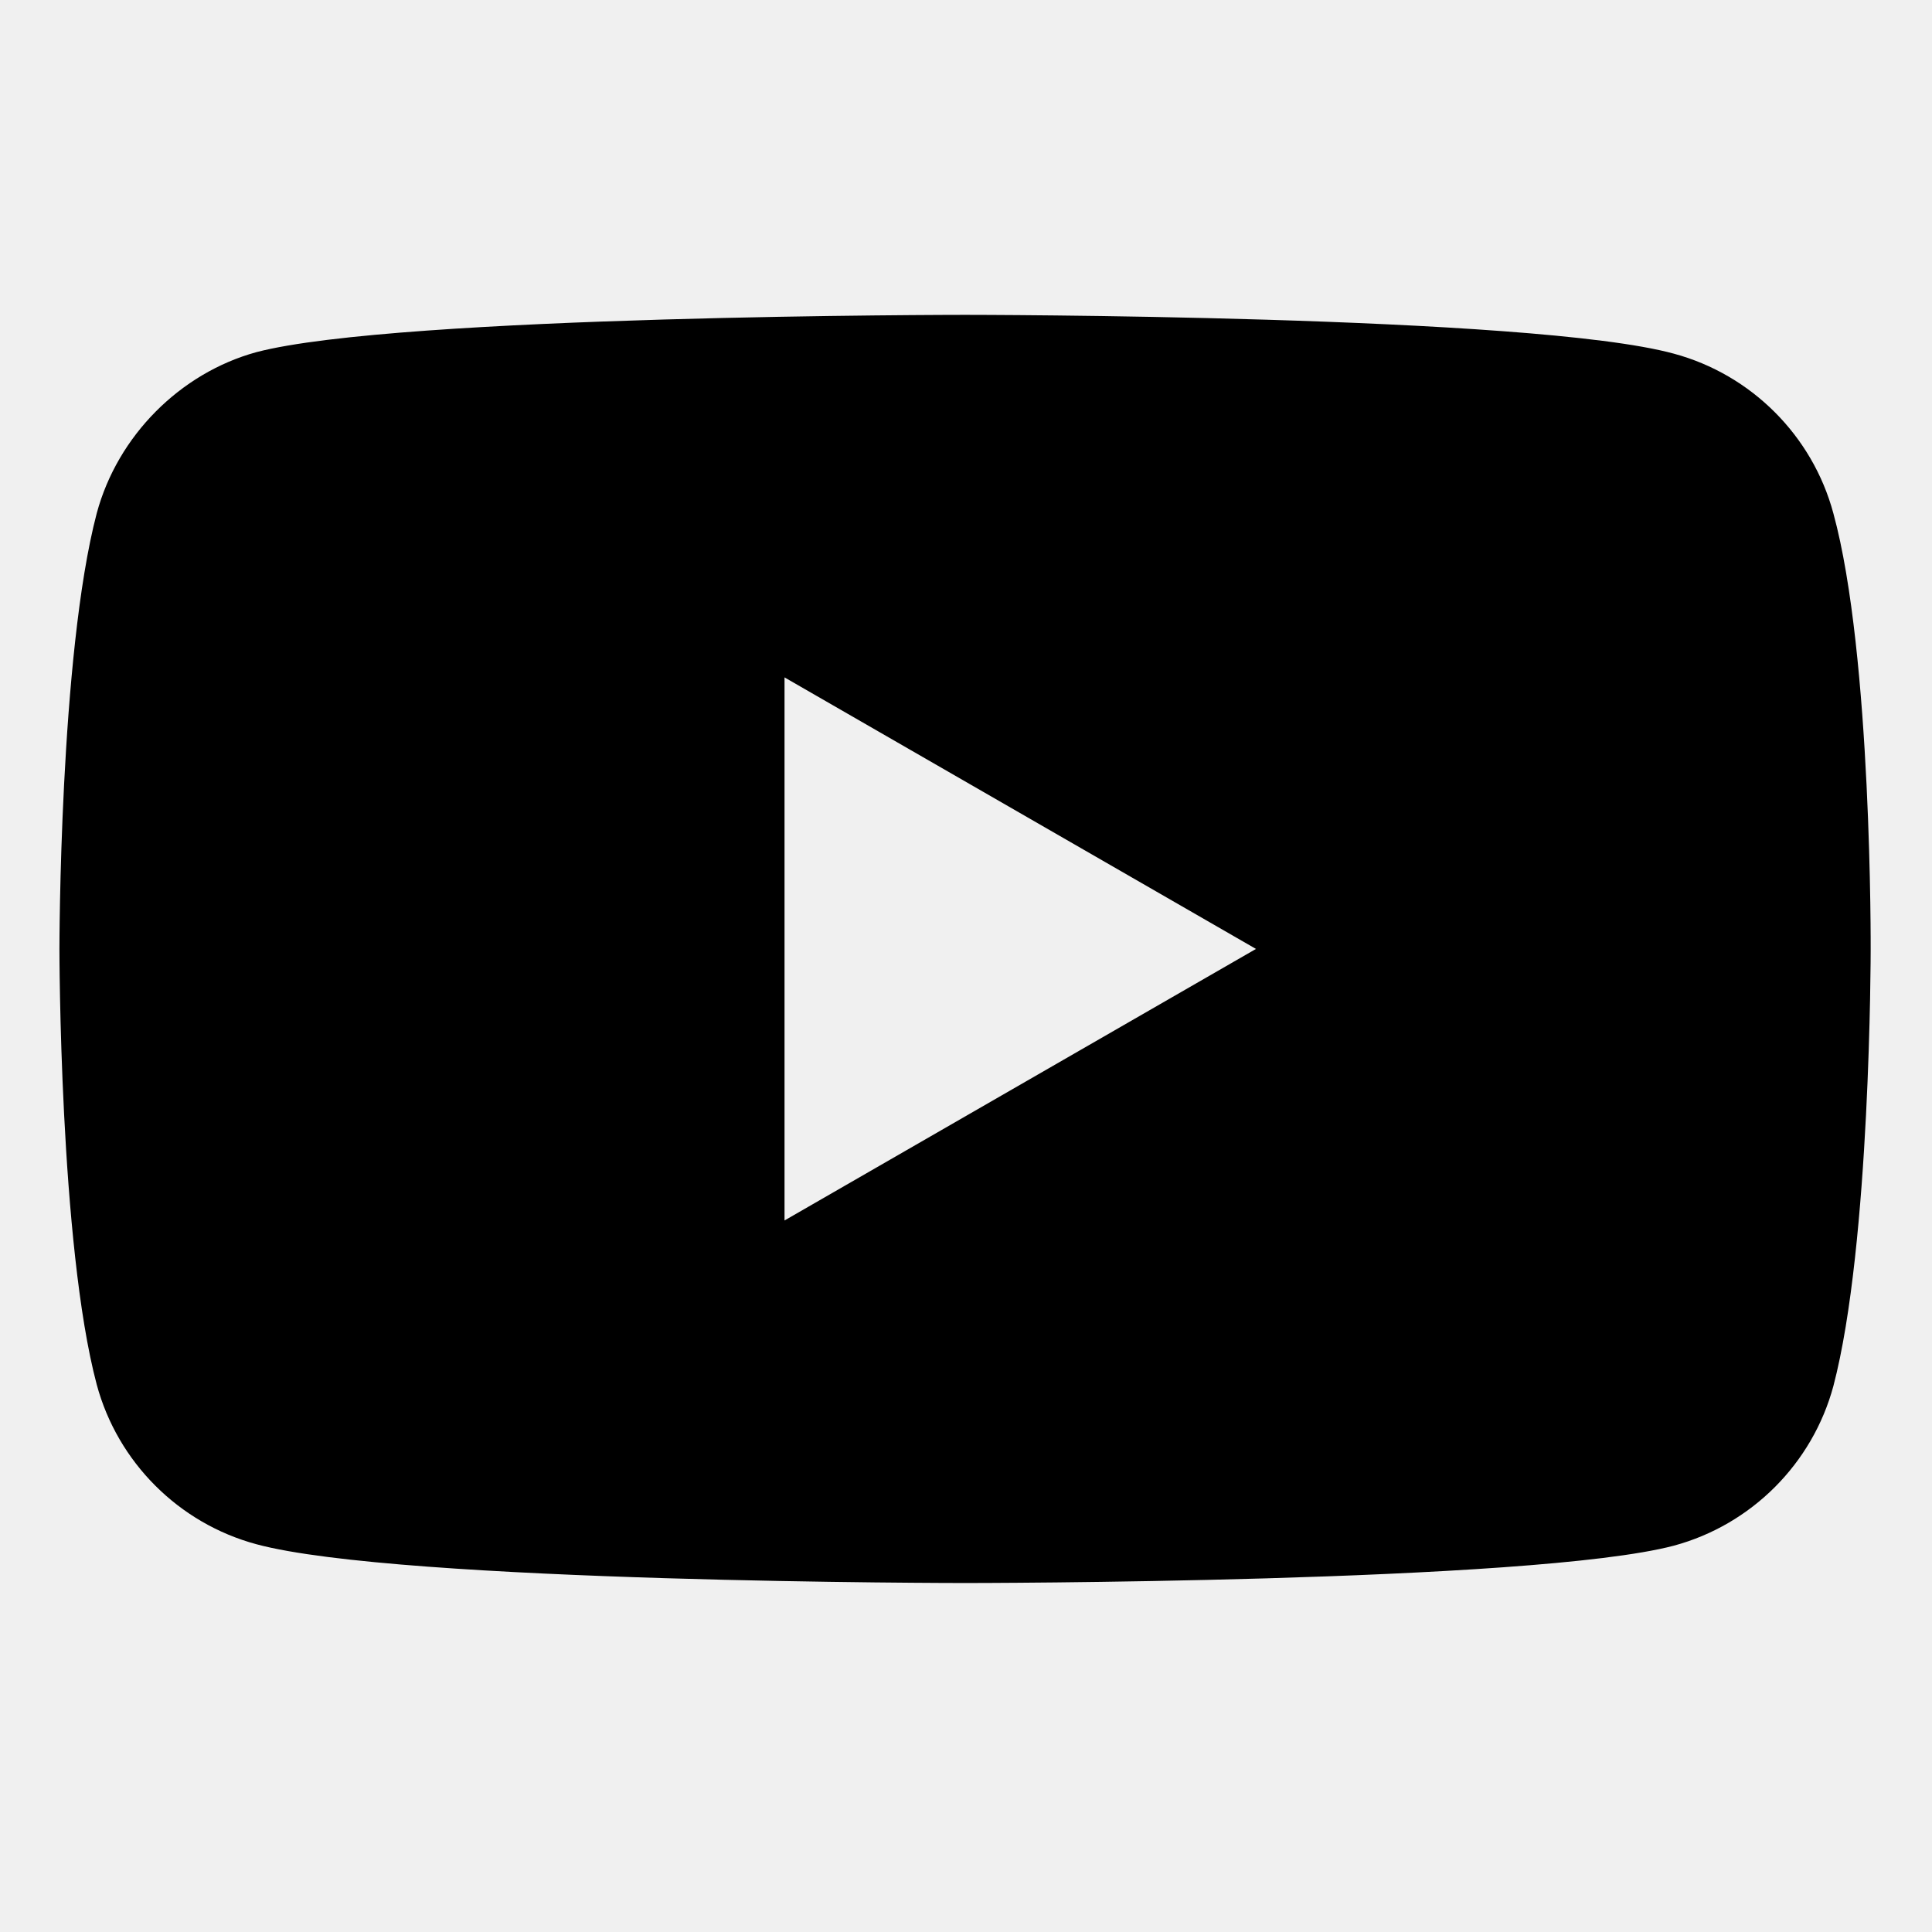
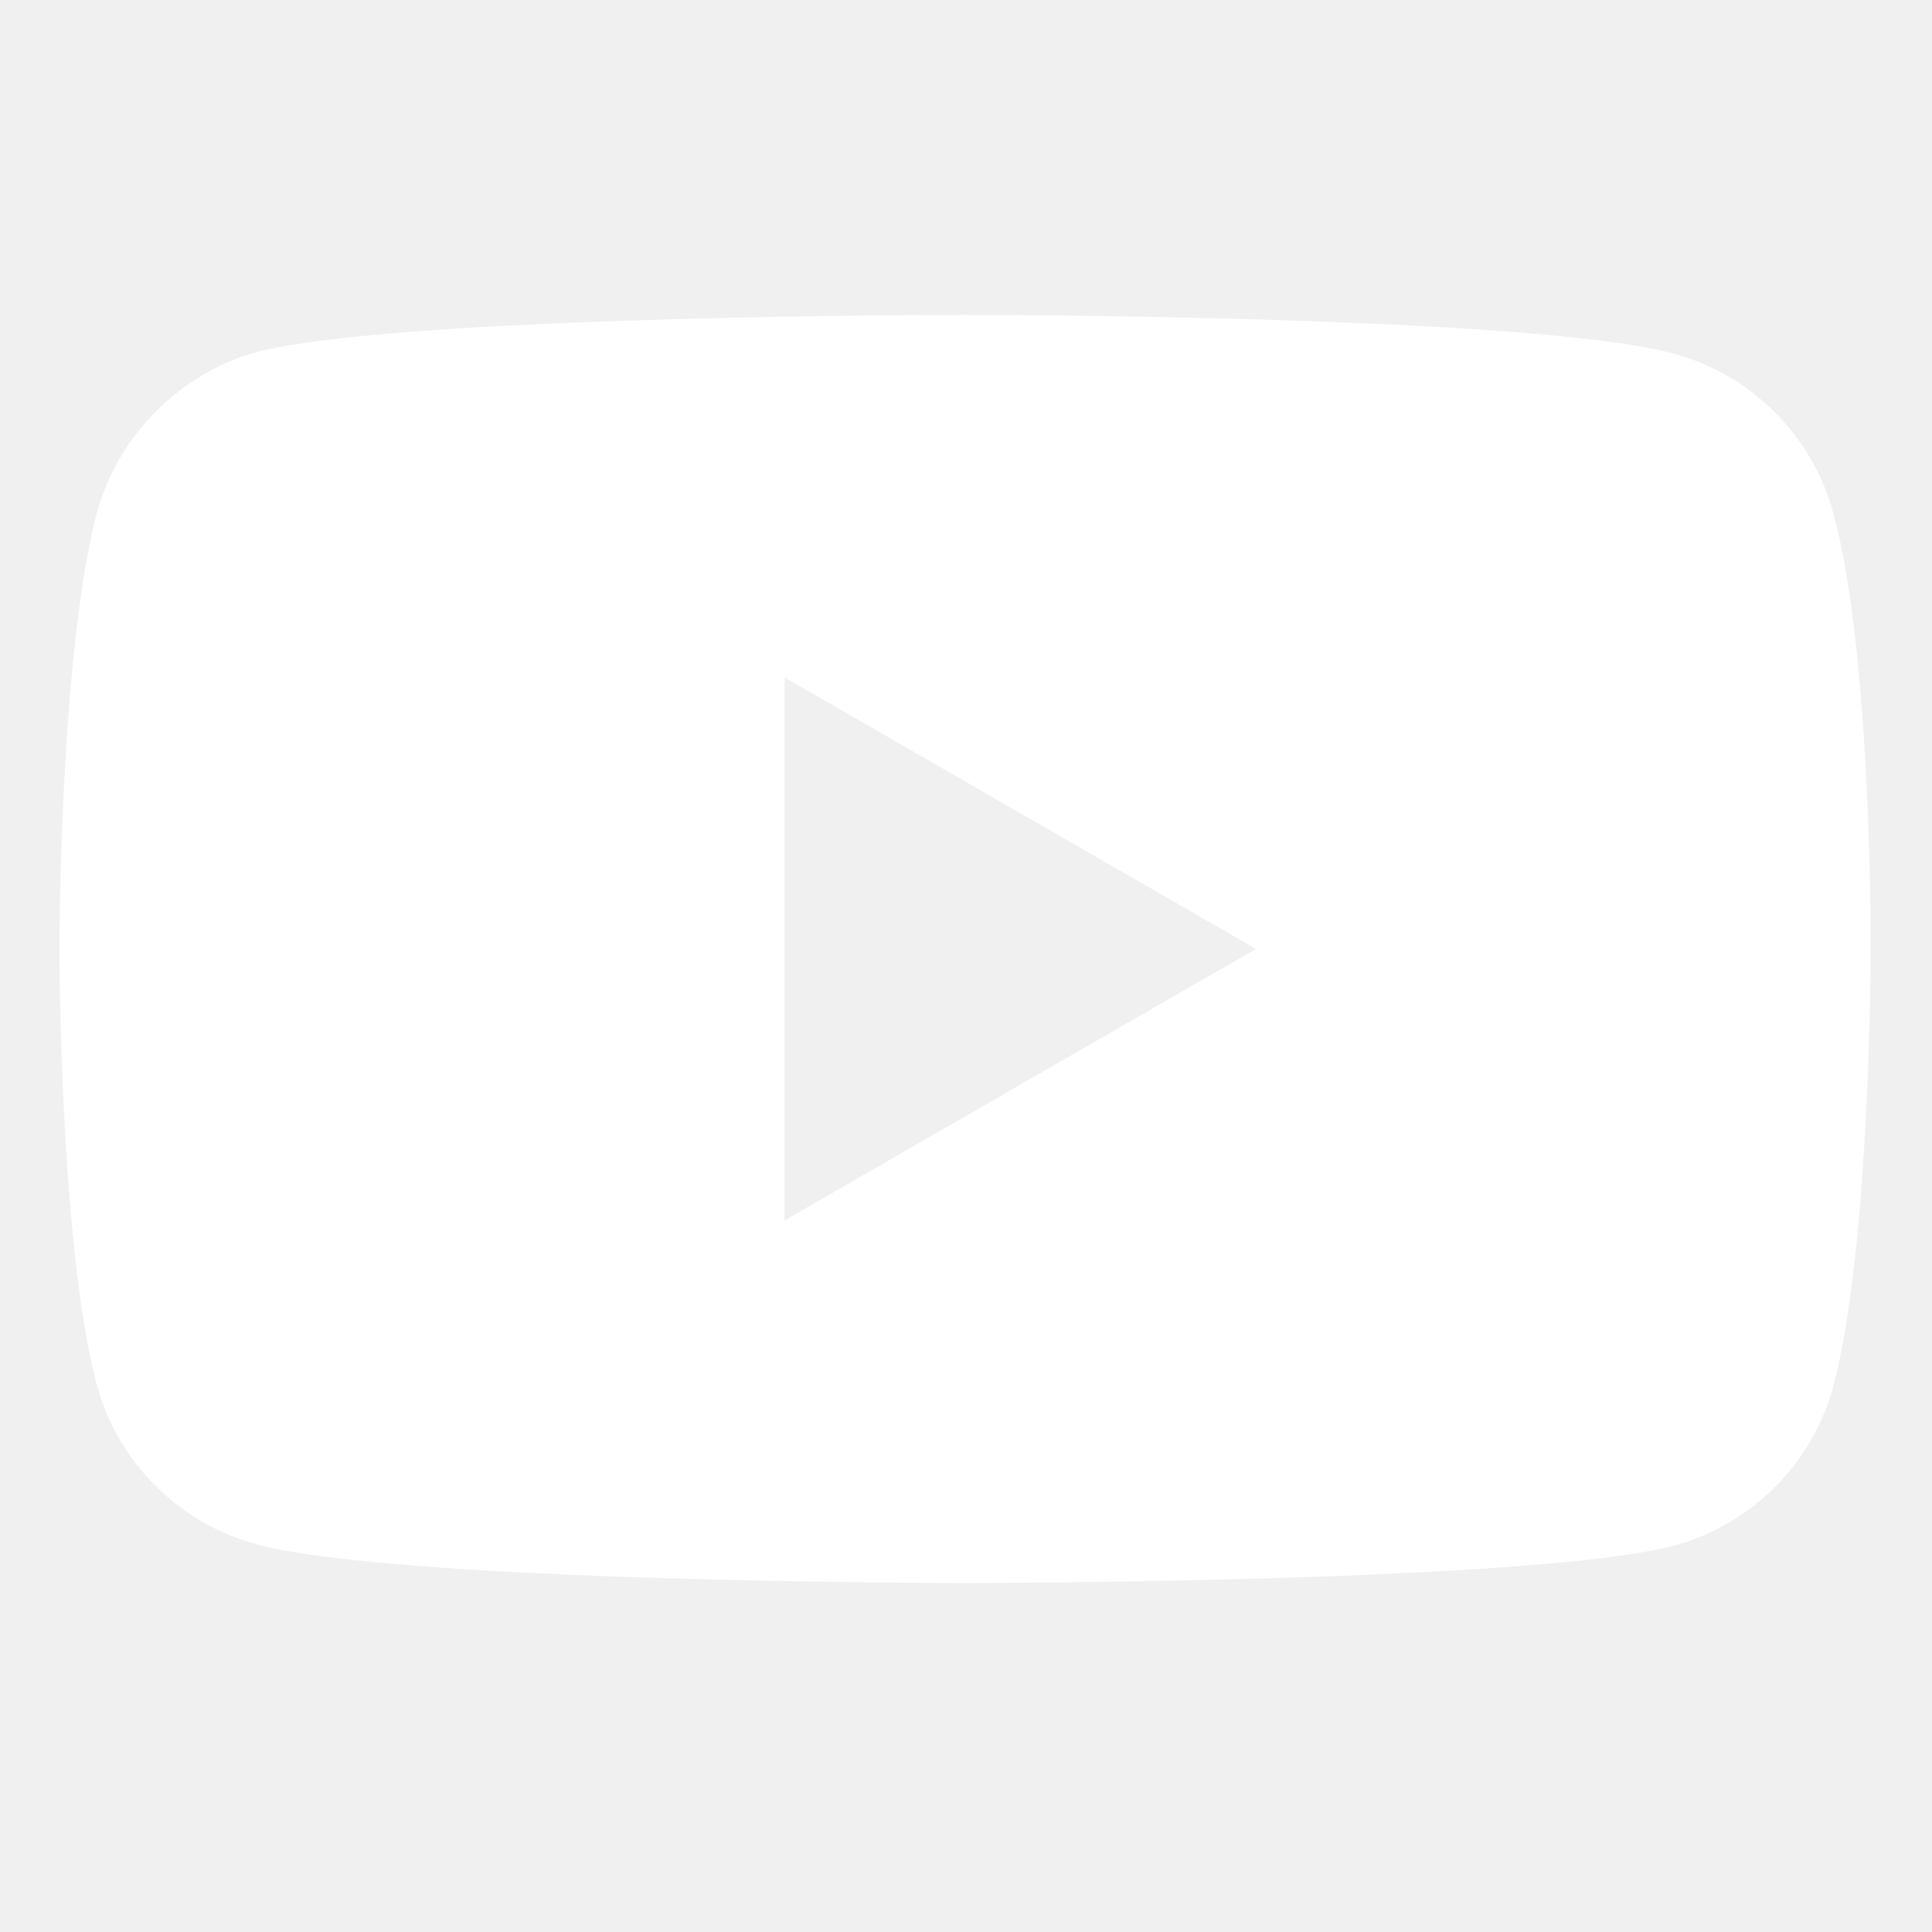
- <svg xmlns="http://www.w3.org/2000/svg" height="682pt" viewBox="-21 -117 682.667 682" width="682pt">
+ <svg xmlns="http://www.w3.org/2000/svg" height="682pt" fill="#ffffff" viewBox="-21 -117 682.667 682" width="682pt">
  <path d="m626.812 64.035c-7.375-27.418-28.992-49.031-56.406-56.414-50.082-13.703-250.414-13.703-250.414-13.703s-200.324 0-250.406 13.184c-26.887 7.375-49.031 29.52-56.406 56.934-13.18 50.078-13.18 153.934-13.18 153.934s0 104.379 13.18 153.934c7.383 27.414 28.992 49.027 56.41 56.41 50.605 13.707 250.41 13.707 250.41 13.707s200.324 0 250.406-13.184c27.418-7.379 49.031-28.992 56.414-56.406 13.176-50.082 13.176-153.934 13.176-153.934s.527-104.383-13.184-154.461zm-370.602 249.879v-191.891l166.586 95.945zm0 0" />
</svg>
